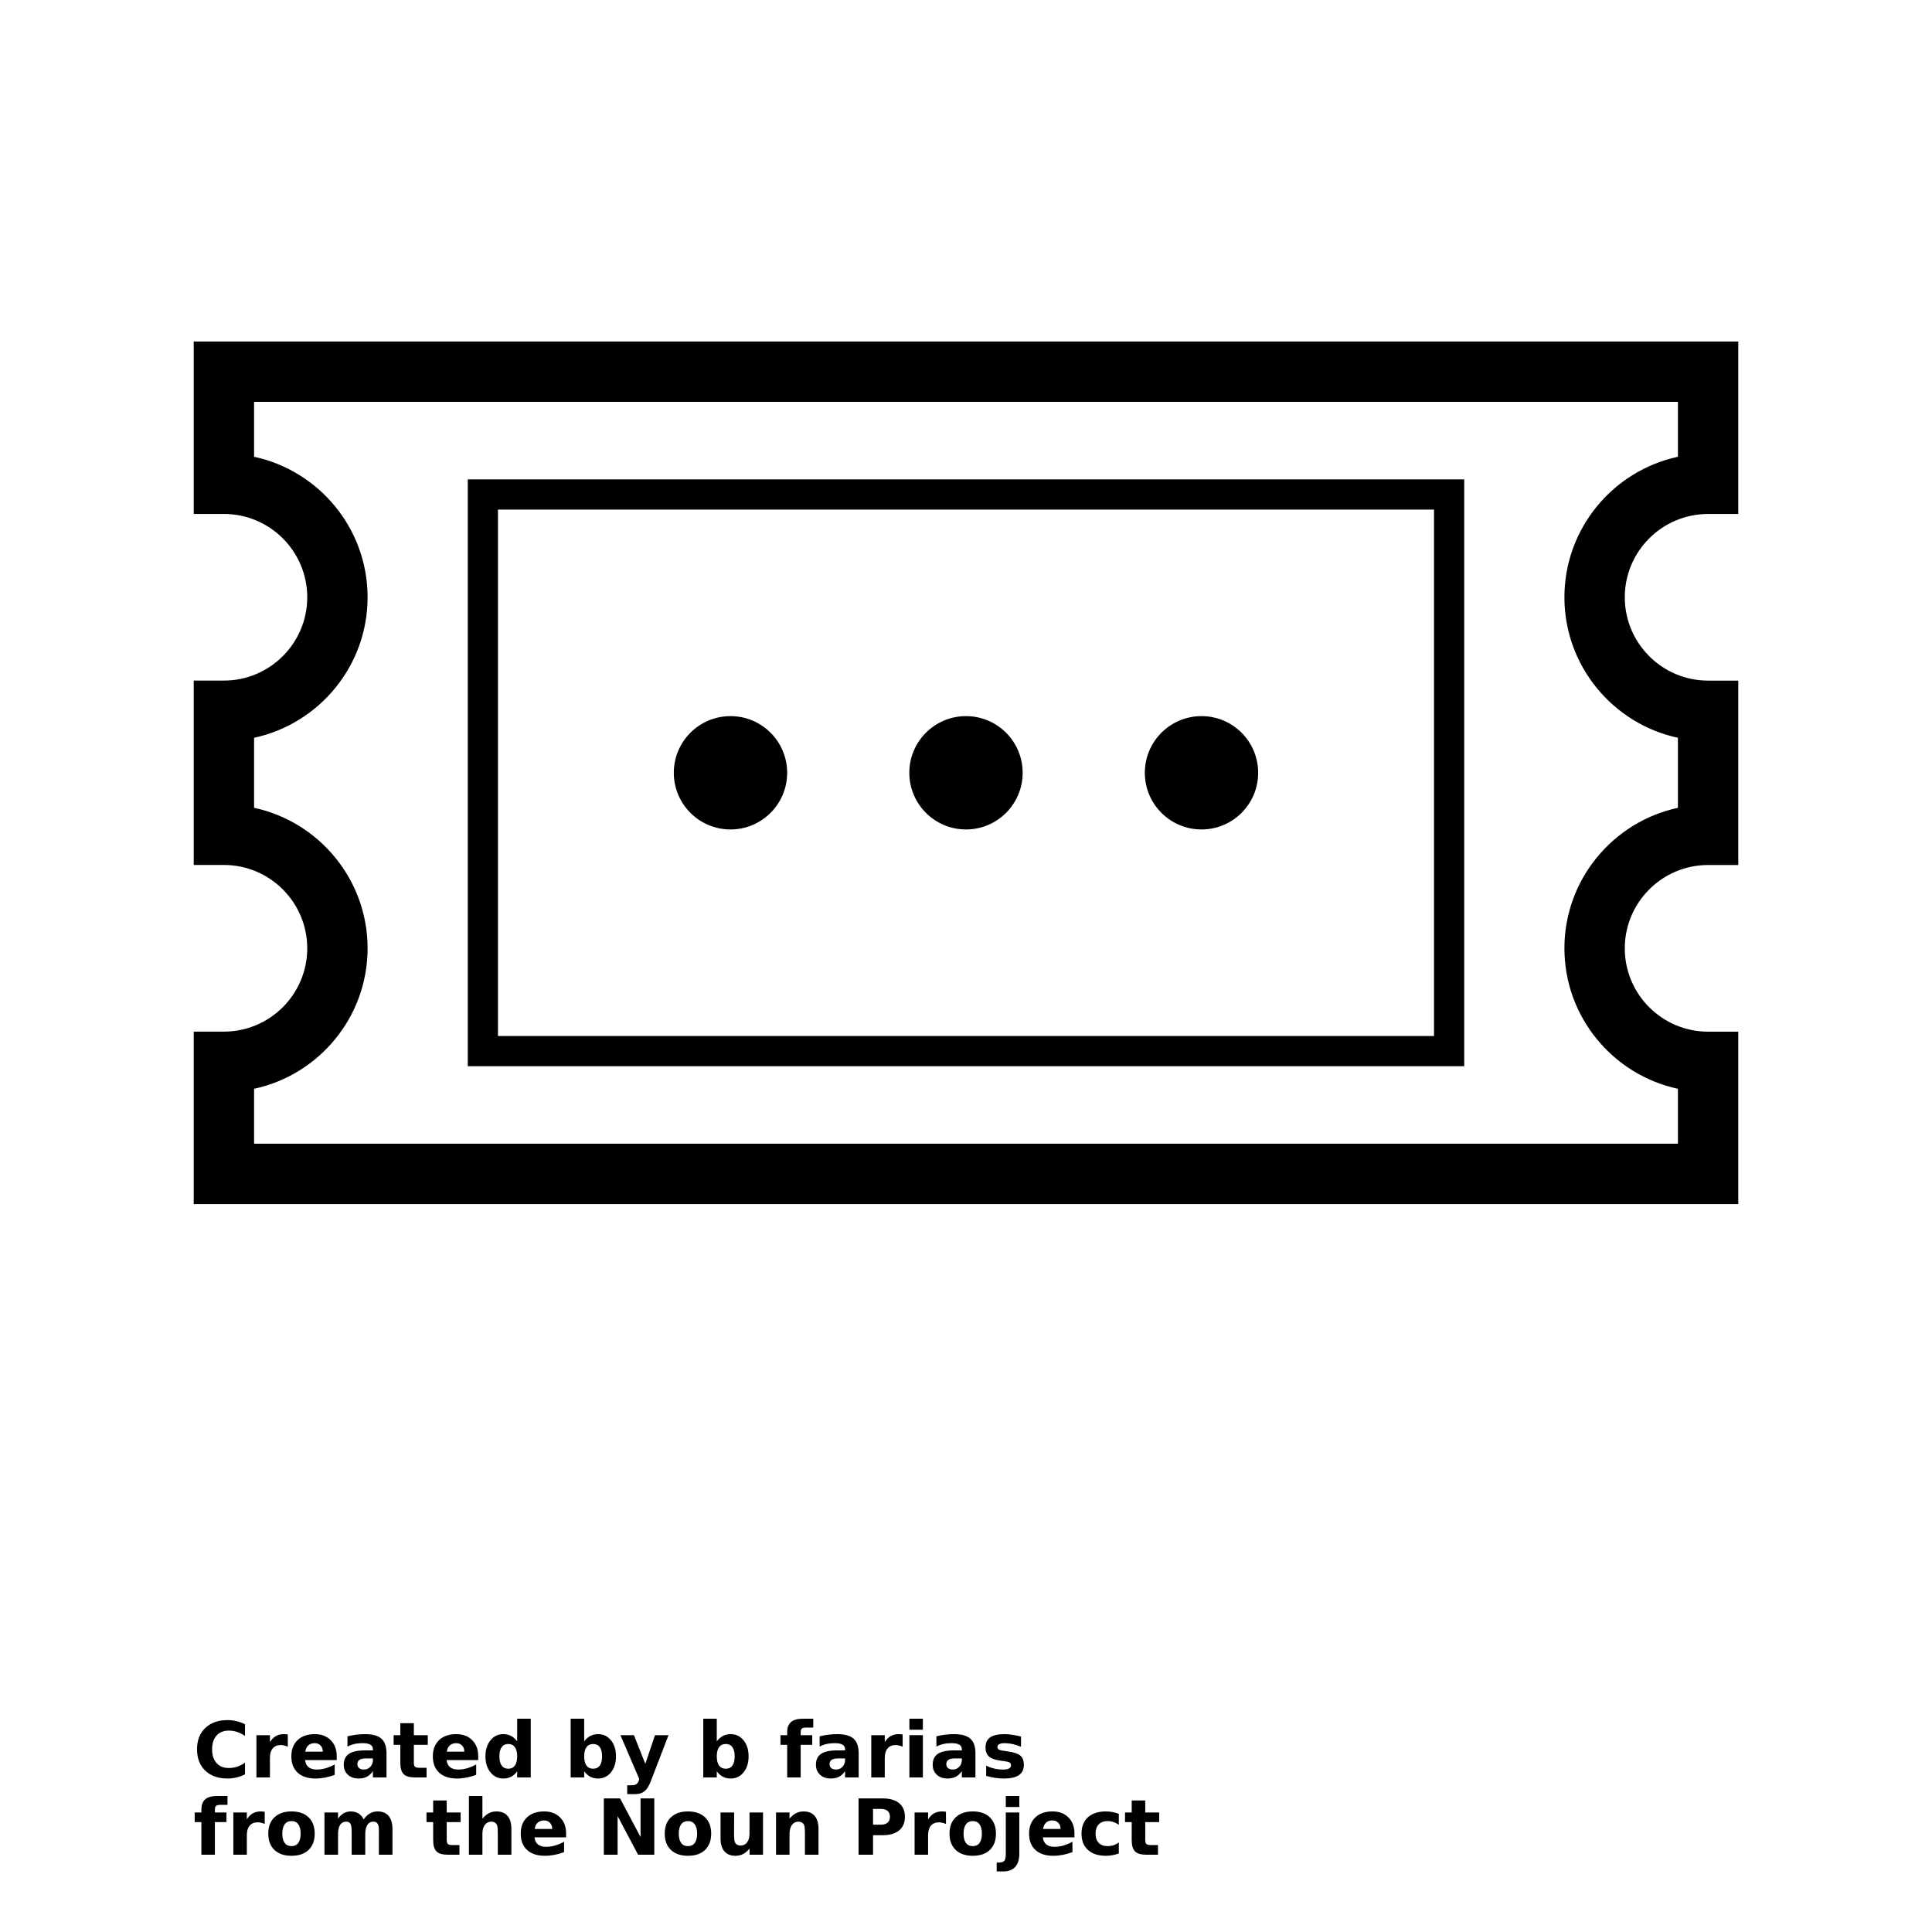
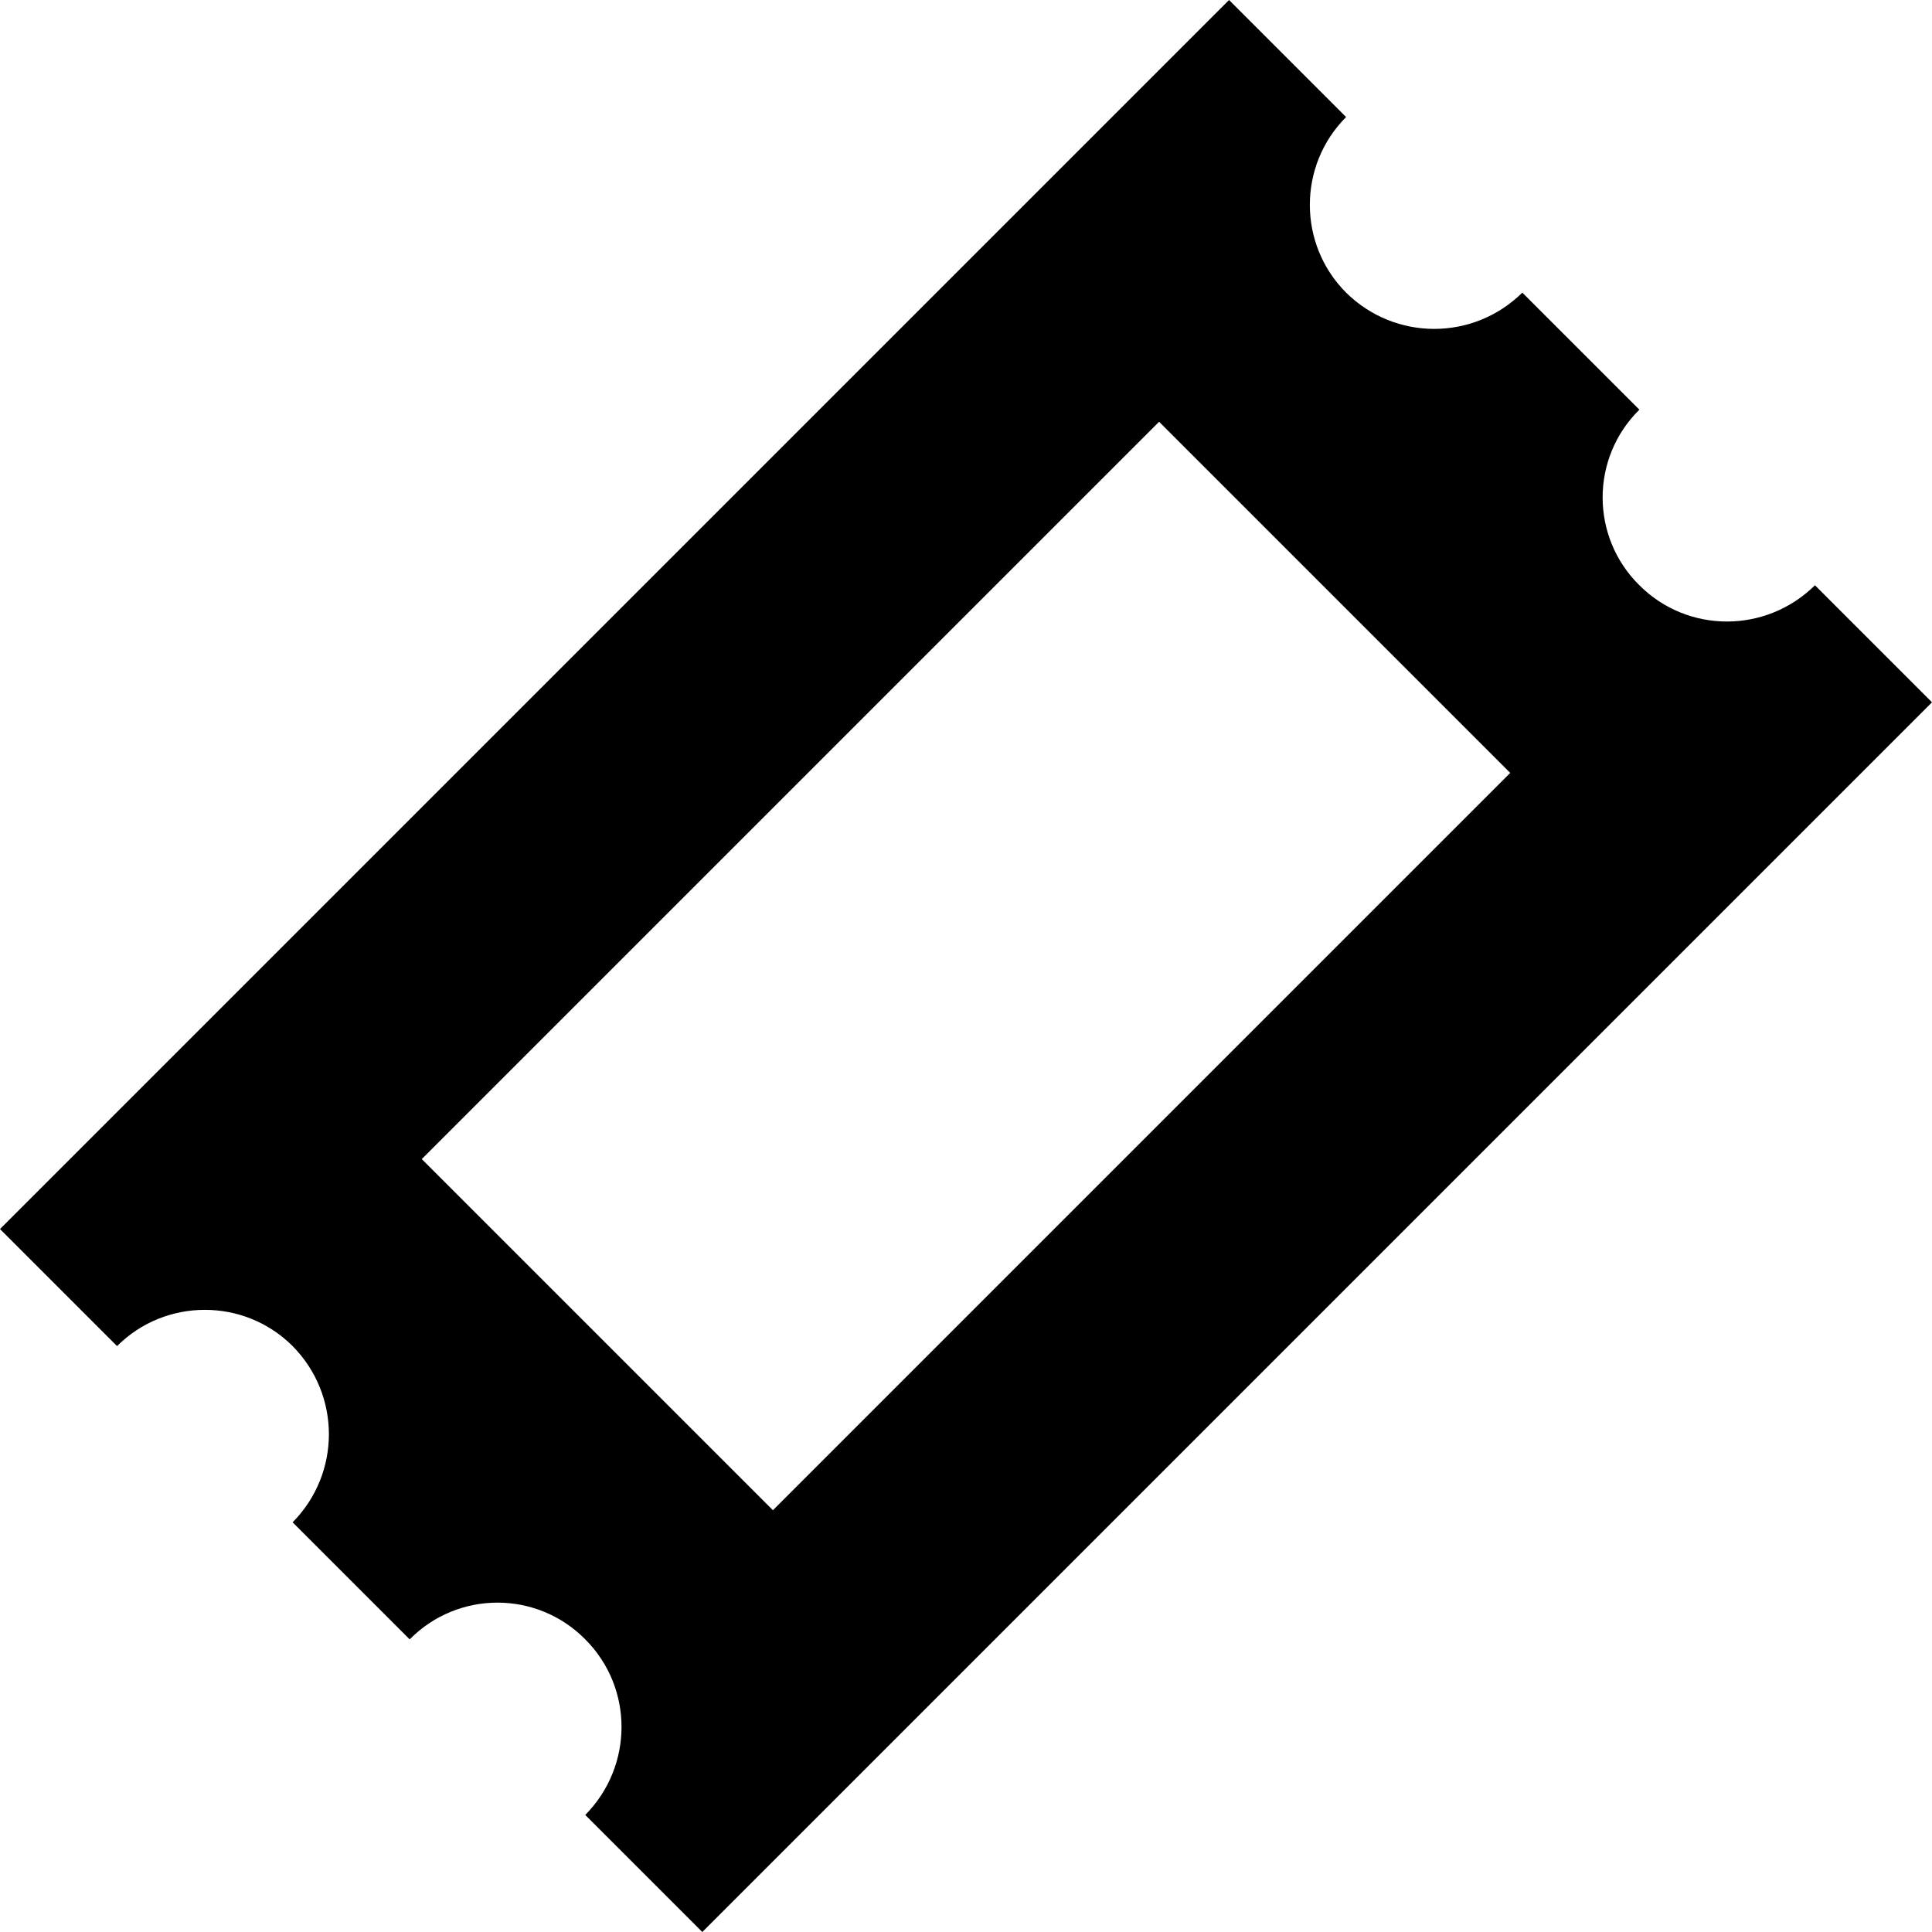
- <svg xmlns="http://www.w3.org/2000/svg" xmlns:xlink="http://www.w3.org/1999/xlink" width="700pt" height="700pt" version="1.1" viewBox="0 0 700 700">
+ <svg xmlns="http://www.w3.org/2000/svg" xml:space="preserve" version="1.1" style="shape-rendering:geometricPrecision;text-rendering:geometricPrecision;image-rendering:optimizeQuality;" viewBox="0 0 3.037 3.037" x="0px" y="0px" fill-rule="evenodd" clip-rule="evenodd">
  <defs>
-     <symbol id="t" overflow="visible">
-       <path d="m18.766-1.125c-0.969 0.5-1.98 0.875-3.031 1.125-1.043 0.258-2.137 0.391-3.281 0.391-3.398 0-6.09-0.945-8.078-2.844-1.992-1.906-2.984-4.484-2.984-7.734 0-3.258 0.992-5.836 2.984-7.734 1.988-1.906 4.68-2.859 8.078-2.859 1.145 0 2.238 0.133 3.281 0.391 1.051 0.25 2.062 0.625 3.031 1.125v4.219c-0.98-0.656-1.945-1.141-2.891-1.453-0.949-0.312-1.949-0.469-3-0.469-1.875 0-3.352 0.605-4.422 1.812-1.074 1.199-1.609 2.856-1.609 4.969 0 2.106 0.535 3.762 1.609 4.969 1.07 1.199 2.547 1.797 4.422 1.797 1.051 0 2.051-0.148 3-0.453 0.945-0.312 1.91-0.801 2.891-1.469z" />
-     </symbol>
-     <symbol id="b" overflow="visible">
-       <path d="m13.734-11.141c-0.438-0.195-0.871-0.344-1.297-0.438-0.418-0.102-0.84-0.156-1.266-0.156-1.262 0-2.231 0.406-2.906 1.219-0.68 0.805-1.016 1.953-1.016 3.453v7.062h-4.891v-15.312h4.891v2.516c0.625-1 1.344-1.727 2.156-2.188 0.82-0.469 1.801-0.703 2.938-0.703 0.164 0 0.344 0.012 0.531 0.031 0.195 0.012 0.477 0.039 0.844 0.078z" />
-     </symbol>
-     <symbol id="a" overflow="visible">
-       <path d="m17.641-7.703v1.406h-11.453c0.125 1.148 0.539 2.008 1.25 2.578 0.707 0.574 1.703 0.859 2.984 0.859 1.031 0 2.082-0.148 3.156-0.453 1.082-0.312 2.191-0.773 3.328-1.391v3.766c-1.156 0.438-2.312 0.766-3.469 0.984-1.156 0.227-2.312 0.344-3.469 0.344-2.773 0-4.93-0.703-6.469-2.109-1.531-1.406-2.297-3.379-2.297-5.922 0-2.5 0.754-4.461 2.266-5.891 1.508-1.438 3.582-2.156 6.219-2.156 2.406 0 4.332 0.73 5.781 2.188 1.445 1.449 2.172 3.383 2.172 5.797zm-5.031-1.625c0-0.926-0.273-1.672-0.812-2.234-0.543-0.57-1.25-0.859-2.125-0.859-0.949 0-1.719 0.266-2.312 0.797s-0.965 1.297-1.109 2.297z" />
-     </symbol>
-     <symbol id="d" overflow="visible">
-       <path d="m9.219-6.891c-1.023 0-1.793 0.172-2.312 0.516-0.512 0.344-0.766 0.855-0.766 1.531 0 0.625 0.207 1.117 0.625 1.469 0.414 0.344 0.988 0.516 1.719 0.516 0.926 0 1.703-0.328 2.328-0.984 0.633-0.664 0.953-1.492 0.953-2.484v-0.562zm7.469-1.844v8.734h-4.922v-2.266c-0.656 0.93-1.398 1.605-2.219 2.031-0.824 0.414-1.824 0.625-3 0.625-1.586 0-2.871-0.457-3.859-1.375-0.992-0.926-1.484-2.129-1.484-3.609 0-1.789 0.613-3.102 1.844-3.938 1.238-0.844 3.18-1.266 5.828-1.266h2.891v-0.391c0-0.77-0.309-1.332-0.922-1.688-0.617-0.363-1.57-0.547-2.859-0.547-1.055 0-2.031 0.105-2.938 0.312-0.898 0.211-1.73 0.523-2.5 0.938v-3.734c1.039-0.25 2.086-0.441 3.141-0.578 1.062-0.133 2.125-0.203 3.188-0.203 2.758 0 4.75 0.547 5.969 1.641 1.227 1.086 1.844 2.856 1.844 5.312z" />
-     </symbol>
-     <symbol id="c" overflow="visible">
-       <path d="m7.703-19.656v4.344h5.047v3.5h-5.047v6.5c0 0.711 0.141 1.188 0.422 1.438s0.836 0.375 1.672 0.375h2.516v3.5h-4.188c-1.938 0-3.312-0.398-4.125-1.203-0.805-0.812-1.203-2.18-1.203-4.109v-6.5h-2.422v-3.5h2.422v-4.344z" />
-     </symbol>
-     <symbol id="i" overflow="visible">
-       <path d="m12.766-13.078v-8.203h4.922v21.281h-4.922v-2.219c-0.668 0.906-1.406 1.57-2.219 1.984s-1.758 0.625-2.828 0.625c-1.887 0-3.434-0.75-4.641-2.25-1.211-1.5-1.812-3.426-1.812-5.781 0-2.363 0.602-4.297 1.812-5.797 1.207-1.5 2.754-2.25 4.641-2.25 1.062 0 2 0.215 2.812 0.641 0.82 0.43 1.566 1.086 2.234 1.969zm-3.219 9.922c1.039 0 1.836-0.379 2.391-1.141 0.551-0.77 0.828-1.883 0.828-3.344 0-1.457-0.277-2.566-0.828-3.328-0.555-0.77-1.352-1.156-2.391-1.156-1.043 0-1.84 0.387-2.391 1.156-0.555 0.762-0.828 1.871-0.828 3.328 0 1.461 0.273 2.574 0.828 3.344 0.551 0.762 1.348 1.141 2.391 1.141z" />
-     </symbol>
-     <symbol id="g" overflow="visible">
-       <path d="m10.5-3.156c1.051 0 1.852-0.379 2.406-1.141 0.551-0.77 0.828-1.883 0.828-3.344 0-1.457-0.277-2.566-0.828-3.328-0.555-0.77-1.355-1.156-2.406-1.156-1.055 0-1.859 0.387-2.422 1.156-0.555 0.773-0.828 1.883-0.828 3.328 0 1.449 0.273 2.559 0.828 3.328 0.562 0.773 1.367 1.156 2.422 1.156zm-3.25-9.922c0.676-0.883 1.422-1.539 2.234-1.969 0.82-0.426 1.766-0.641 2.828-0.641 1.895 0 3.445 0.75 4.656 2.25 1.207 1.5 1.812 3.434 1.812 5.797 0 2.356-0.605 4.281-1.812 5.781-1.211 1.5-2.762 2.25-4.656 2.25-1.062 0-2.008-0.211-2.828-0.625-0.812-0.426-1.559-1.086-2.234-1.984v2.219h-4.891v-21.281h4.891z" />
-     </symbol>
-     <symbol id="h" overflow="visible">
-       <path d="m0.344-15.312h4.891l4.125 10.391 3.5-10.391h4.891l-6.438 16.766c-0.648 1.695-1.402 2.883-2.266 3.562-0.867 0.688-2 1.031-3.406 1.031h-2.844v-3.219h1.531c0.832 0 1.438-0.137 1.812-0.406 0.383-0.262 0.68-0.73 0.891-1.406l0.141-0.422z" />
-     </symbol>
-     <symbol id="f" overflow="visible">
-       <path d="m12.422-21.281v3.219h-2.703c-0.688 0-1.172 0.125-1.453 0.375-0.273 0.25-0.406 0.688-0.406 1.312v1.062h4.188v3.5h-4.188v11.812h-4.891v-11.812h-2.438v-3.5h2.438v-1.062c0-1.664 0.461-2.898 1.391-3.703 0.926-0.801 2.367-1.203 4.328-1.203z" />
-     </symbol>
-     <symbol id="s" overflow="visible">
-       <path d="m2.359-15.312h4.891v15.312h-4.891zm0-5.969h4.891v4h-4.891z" />
-     </symbol>
-     <symbol id="r" overflow="visible">
-       <path d="m14.312-14.828v3.719c-1.043-0.438-2.055-0.766-3.031-0.984-0.98-0.219-1.902-0.328-2.766-0.328-0.93 0-1.621 0.117-2.078 0.344-0.449 0.23-0.672 0.59-0.672 1.078 0 0.387 0.172 0.684 0.516 0.891 0.344 0.211 0.957 0.367 1.844 0.469l0.859 0.125c2.508 0.324 4.195 0.852 5.062 1.578 0.863 0.73 1.297 1.871 1.297 3.422 0 1.637-0.605 2.867-1.812 3.688-1.199 0.812-2.992 1.219-5.375 1.219-1.023 0-2.074-0.078-3.156-0.234-1.074-0.156-2.18-0.395-3.312-0.719v-3.719c0.969 0.48 1.961 0.84 2.984 1.078 1.031 0.23 2.078 0.344 3.141 0.344 0.957 0 1.676-0.129 2.156-0.391 0.477-0.27 0.719-0.664 0.719-1.188 0-0.438-0.168-0.758-0.5-0.969-0.336-0.219-0.996-0.383-1.984-0.5l-0.859-0.109c-2.18-0.27-3.703-0.773-4.578-1.516-0.875-0.738-1.312-1.859-1.312-3.359 0-1.625 0.551-2.828 1.656-3.609 1.113-0.789 2.82-1.188 5.125-1.188 0.895 0 1.836 0.074 2.828 0.219 1 0.137 2.082 0.352 3.25 0.641z" />
-     </symbol>
-     <symbol id="e" overflow="visible">
-       <path d="m9.641-12.188c-1.086 0-1.914 0.391-2.484 1.172-0.574 0.781-0.859 1.906-0.859 3.375s0.285 2.594 0.859 3.375c0.57 0.773 1.398 1.156 2.484 1.156 1.062 0 1.875-0.383 2.438-1.156 0.57-0.781 0.859-1.906 0.859-3.375s-0.289-2.594-0.859-3.375c-0.562-0.781-1.375-1.172-2.438-1.172zm0-3.5c2.633 0 4.691 0.715 6.172 2.141 1.477 1.418 2.219 3.387 2.219 5.906 0 2.512-0.742 4.481-2.219 5.906-1.48 1.418-3.539 2.125-6.172 2.125-2.648 0-4.715-0.707-6.203-2.125-1.492-1.426-2.234-3.394-2.234-5.906 0-2.519 0.742-4.488 2.234-5.906 1.488-1.426 3.555-2.141 6.203-2.141z" />
-     </symbol>
-     <symbol id="q" overflow="visible">
-       <path d="m16.547-12.766c0.613-0.945 1.348-1.672 2.203-2.172 0.852-0.5 1.789-0.75 2.812-0.75 1.758 0 3.098 0.547 4.016 1.641 0.926 1.086 1.391 2.656 1.391 4.719v9.328h-4.922v-7.984-0.359c0.008-0.133 0.016-0.32 0.016-0.562 0-1.082-0.164-1.863-0.484-2.344-0.312-0.488-0.824-0.734-1.531-0.734-0.93 0-1.648 0.387-2.156 1.156-0.512 0.762-0.773 1.867-0.781 3.312v7.516h-4.922v-7.984c0-1.695-0.148-2.785-0.438-3.266-0.293-0.488-0.812-0.734-1.562-0.734-0.938 0-1.664 0.387-2.172 1.156-0.512 0.762-0.766 1.859-0.766 3.297v7.531h-4.922v-15.312h4.922v2.234c0.602-0.863 1.289-1.516 2.062-1.953 0.781-0.438 1.641-0.656 2.578-0.656 1.062 0 2 0.258 2.812 0.766 0.812 0.512 1.426 1.23 1.844 2.156z" />
-     </symbol>
-     <symbol id="p" overflow="visible">
-       <path d="m17.75-9.328v9.328h-4.922v-7.109c0-1.344-0.031-2.266-0.094-2.766s-0.168-0.867-0.312-1.109c-0.188-0.312-0.449-0.555-0.781-0.734-0.324-0.176-0.695-0.266-1.109-0.266-1.023 0-1.824 0.398-2.406 1.188-0.586 0.781-0.875 1.871-0.875 3.266v7.531h-4.891v-21.281h4.891v8.203c0.738-0.883 1.52-1.539 2.344-1.969 0.832-0.426 1.75-0.641 2.75-0.641 1.77 0 3.113 0.547 4.031 1.641 0.914 1.086 1.375 2.656 1.375 4.719z" />
-     </symbol>
-     <symbol id="o" overflow="visible">
-       <path d="m2.578-20.406h5.875l7.422 14v-14h4.984v20.406h-5.875l-7.422-14v14h-4.984z" />
-     </symbol>
-     <symbol id="n" overflow="visible">
-       <path d="m2.188-5.969v-9.344h4.922v1.531c0 0.836-0.008 1.875-0.016 3.125-0.012 1.25-0.016 2.086-0.016 2.5 0 1.242 0.031 2.133 0.094 2.672 0.07 0.543 0.18 0.934 0.328 1.172 0.207 0.324 0.473 0.574 0.797 0.75 0.32 0.168 0.691 0.25 1.109 0.25 1.02 0 1.82-0.391 2.406-1.172 0.582-0.781 0.875-1.867 0.875-3.266v-7.562h4.891v15.312h-4.891v-2.219c-0.742 0.898-1.523 1.559-2.344 1.984-0.824 0.414-1.734 0.625-2.734 0.625-1.762 0-3.106-0.539-4.031-1.625-0.93-1.082-1.391-2.66-1.391-4.734z" />
-     </symbol>
-     <symbol id="m" overflow="visible">
-       <path d="m17.75-9.328v9.328h-4.922v-7.141c0-1.32-0.031-2.234-0.094-2.734s-0.168-0.867-0.312-1.109c-0.188-0.312-0.449-0.555-0.781-0.734-0.324-0.176-0.695-0.266-1.109-0.266-1.023 0-1.824 0.398-2.406 1.188-0.586 0.781-0.875 1.871-0.875 3.266v7.531h-4.891v-15.312h4.891v2.234c0.738-0.883 1.52-1.539 2.344-1.969 0.832-0.426 1.75-0.641 2.75-0.641 1.77 0 3.113 0.547 4.031 1.641 0.914 1.086 1.375 2.656 1.375 4.719z" />
-     </symbol>
-     <symbol id="l" overflow="visible">
-       <path d="m2.578-20.406h8.734c2.594 0 4.582 0.578 5.969 1.734 1.395 1.148 2.094 2.789 2.094 4.922 0 2.137-0.699 3.781-2.094 4.938-1.387 1.156-3.375 1.734-5.969 1.734h-3.484v7.078h-5.25zm5.25 3.812v5.703h2.922c1.02 0 1.805-0.25 2.359-0.75 0.562-0.5 0.844-1.203 0.844-2.109 0-0.914-0.281-1.617-0.844-2.109-0.555-0.488-1.34-0.734-2.359-0.734z" />
-     </symbol>
-     <symbol id="k" overflow="visible">
-       <path d="m2.359-15.312h4.891v15.031c0 2.051-0.496 3.617-1.484 4.703-0.98 1.082-2.406 1.625-4.281 1.625h-2.422v-3.219h0.859c0.926 0 1.562-0.211 1.906-0.625 0.352-0.418 0.531-1.246 0.531-2.484zm0-5.969h4.891v4h-4.891z" />
-     </symbol>
-     <symbol id="j" overflow="visible">
-       <path d="m14.719-14.828v3.984c-0.656-0.457-1.324-0.797-2-1.016-0.668-0.219-1.359-0.328-2.078-0.328-1.367 0-2.434 0.402-3.203 1.203-0.762 0.793-1.141 1.906-1.141 3.344 0 1.43 0.379 2.543 1.141 3.344 0.77 0.793 1.836 1.188 3.203 1.188 0.758 0 1.484-0.109 2.172-0.328 0.688-0.227 1.32-0.566 1.906-1.016v4c-0.762 0.281-1.539 0.488-2.328 0.625-0.781 0.145-1.574 0.219-2.375 0.219-2.762 0-4.922-0.707-6.484-2.125-1.555-1.414-2.328-3.383-2.328-5.906 0-2.531 0.773-4.504 2.328-5.922 1.562-1.414 3.723-2.125 6.484-2.125 0.801 0 1.594 0.074 2.375 0.219 0.781 0.137 1.555 0.352 2.328 0.641z" />
-     </symbol>
+     <style type="text/css">
+    
+     .fil0 {fill:black}
+    
+   </style>
  </defs>
  <g>
-     <path d="m629.81 436.26h-559.62v-62.484h10.938c16.645 0 30.191-13.539 30.191-30.191 0-16.645-13.539-30.191-30.191-30.191l-10.938 0.004v-66.809h10.938c16.645 0 30.191-13.539 30.191-30.191 0-16.645-13.539-30.184-30.191-30.184l-10.938 0.004v-62.48h559.62v62.484h-10.938c-16.645 0-30.184 13.539-30.184 30.184 0 16.648 13.539 30.191 30.184 30.191h10.938v66.812h-10.938c-16.645 0-30.184 13.547-30.184 30.191 0 16.648 13.539 30.191 30.184 30.191h10.938zm-537.75-21.871h515.88v-19.898c-23.469-5.035-41.121-25.945-41.121-50.902 0-24.953 17.645-45.859 41.121-50.902v-25.375c-23.469-5.039-41.121-25.957-41.121-50.91s17.645-45.863 41.121-50.902v-19.891l-515.88-0.004v19.891c23.469 5.035 41.125 25.949 41.125 50.902 0 24.953-17.652 45.863-41.125 50.91v25.375c23.469 5.039 41.125 25.949 41.125 50.902 0 24.961-17.652 45.863-41.125 50.902zm438.45-28.086h-361.03v-212.61h361.03zm-350.09-10.938h339.15v-190.74h-339.15zm84.25-115.9c-11.34 0-20.535 9.191-20.535 20.531 0 11.336 9.195 20.531 20.535 20.531 11.336 0 20.531-9.195 20.531-20.531 0-11.34-9.191-20.531-20.531-20.531zm85.328 0c-11.34 0-20.535 9.191-20.535 20.531 0 11.336 9.195 20.531 20.535 20.531s20.531-9.195 20.531-20.531c0-11.34-9.191-20.531-20.531-20.531zm85.328 0c-11.336 0-20.531 9.191-20.531 20.531 0 11.336 9.195 20.531 20.531 20.531s20.531-9.195 20.531-20.531c-0.004-11.34-9.191-20.531-20.531-20.531z" />
-     <use x="70" y="644" xlink:href="#t" />
-     <use x="90.551" y="644" xlink:href="#b" />
-     <use x="104.359" y="644" xlink:href="#a" />
-     <use x="123.348" y="644" xlink:href="#d" />
-     <use x="142.242" y="644" xlink:href="#c" />
-     <use x="155.629" y="644" xlink:href="#a" />
-     <use x="174.617" y="644" xlink:href="#i" />
-     <use x="204.41" y="644" xlink:href="#g" />
-     <use x="224.453" y="644" xlink:href="#h" />
-     <use x="252.453" y="644" xlink:href="#g" />
-     <use x="282.242" y="644" xlink:href="#f" />
-     <use x="294.422" y="644" xlink:href="#d" />
-     <use x="313.32" y="644" xlink:href="#b" />
-     <use x="327.125" y="644" xlink:href="#s" />
-     <use x="336.727" y="644" xlink:href="#d" />
-     <use x="355.617" y="644" xlink:href="#r" />
-     <use x="70" y="672" xlink:href="#f" />
-     <use x="82.184" y="672" xlink:href="#b" />
-     <use x="95.992" y="672" xlink:href="#e" />
-     <use x="115.227" y="672" xlink:href="#q" />
-     <use x="154.152" y="672" xlink:href="#c" />
-     <use x="167.535" y="672" xlink:href="#p" />
-     <use x="187.469" y="672" xlink:href="#a" />
-     <use x="216.207" y="672" xlink:href="#o" />
-     <use x="239.641" y="672" xlink:href="#e" />
-     <use x="258.879" y="672" xlink:href="#n" />
-     <use x="278.812" y="672" xlink:href="#m" />
-     <use x="308.492" y="672" xlink:href="#l" />
-     <use x="329.016" y="672" xlink:href="#b" />
-     <use x="342.82" y="672" xlink:href="#e" />
-     <use x="362.059" y="672" xlink:href="#k" />
-     <use x="371.656" y="672" xlink:href="#a" />
-     <use x="390.648" y="672" xlink:href="#j" />
-     <use x="407.242" y="672" xlink:href="#c" />
+     <path class="fil0" d="M1.932 0l0.184 0.184c-0.076,0.076 -0.076,0.2 0,0.276 0.077,0.076 0.2,0.076 0.277,0l0.184 0.184c-0.077,0.076 -0.077,0.2 0,0.276 0.076,0.076 0.199,0.076 0.276,0l0.184 0.184 -1.933 1.933 -0.184 -0.184c0.076,-0.077 0.076,-0.2 0,-0.276 -0.076,-0.077 -0.2,-0.077 -0.276,0l-0.184 -0.184c0.076,-0.077 0.076,-0.2 0,-0.277 -0.076,-0.076 -0.2,-0.076 -0.276,0l-0.184 -0.184 1.932 -1.932zm-0.11 0.663l0.552 0.552 -1.159 1.159 -0.552 -0.552 1.159 -1.159z" />
  </g>
</svg>
